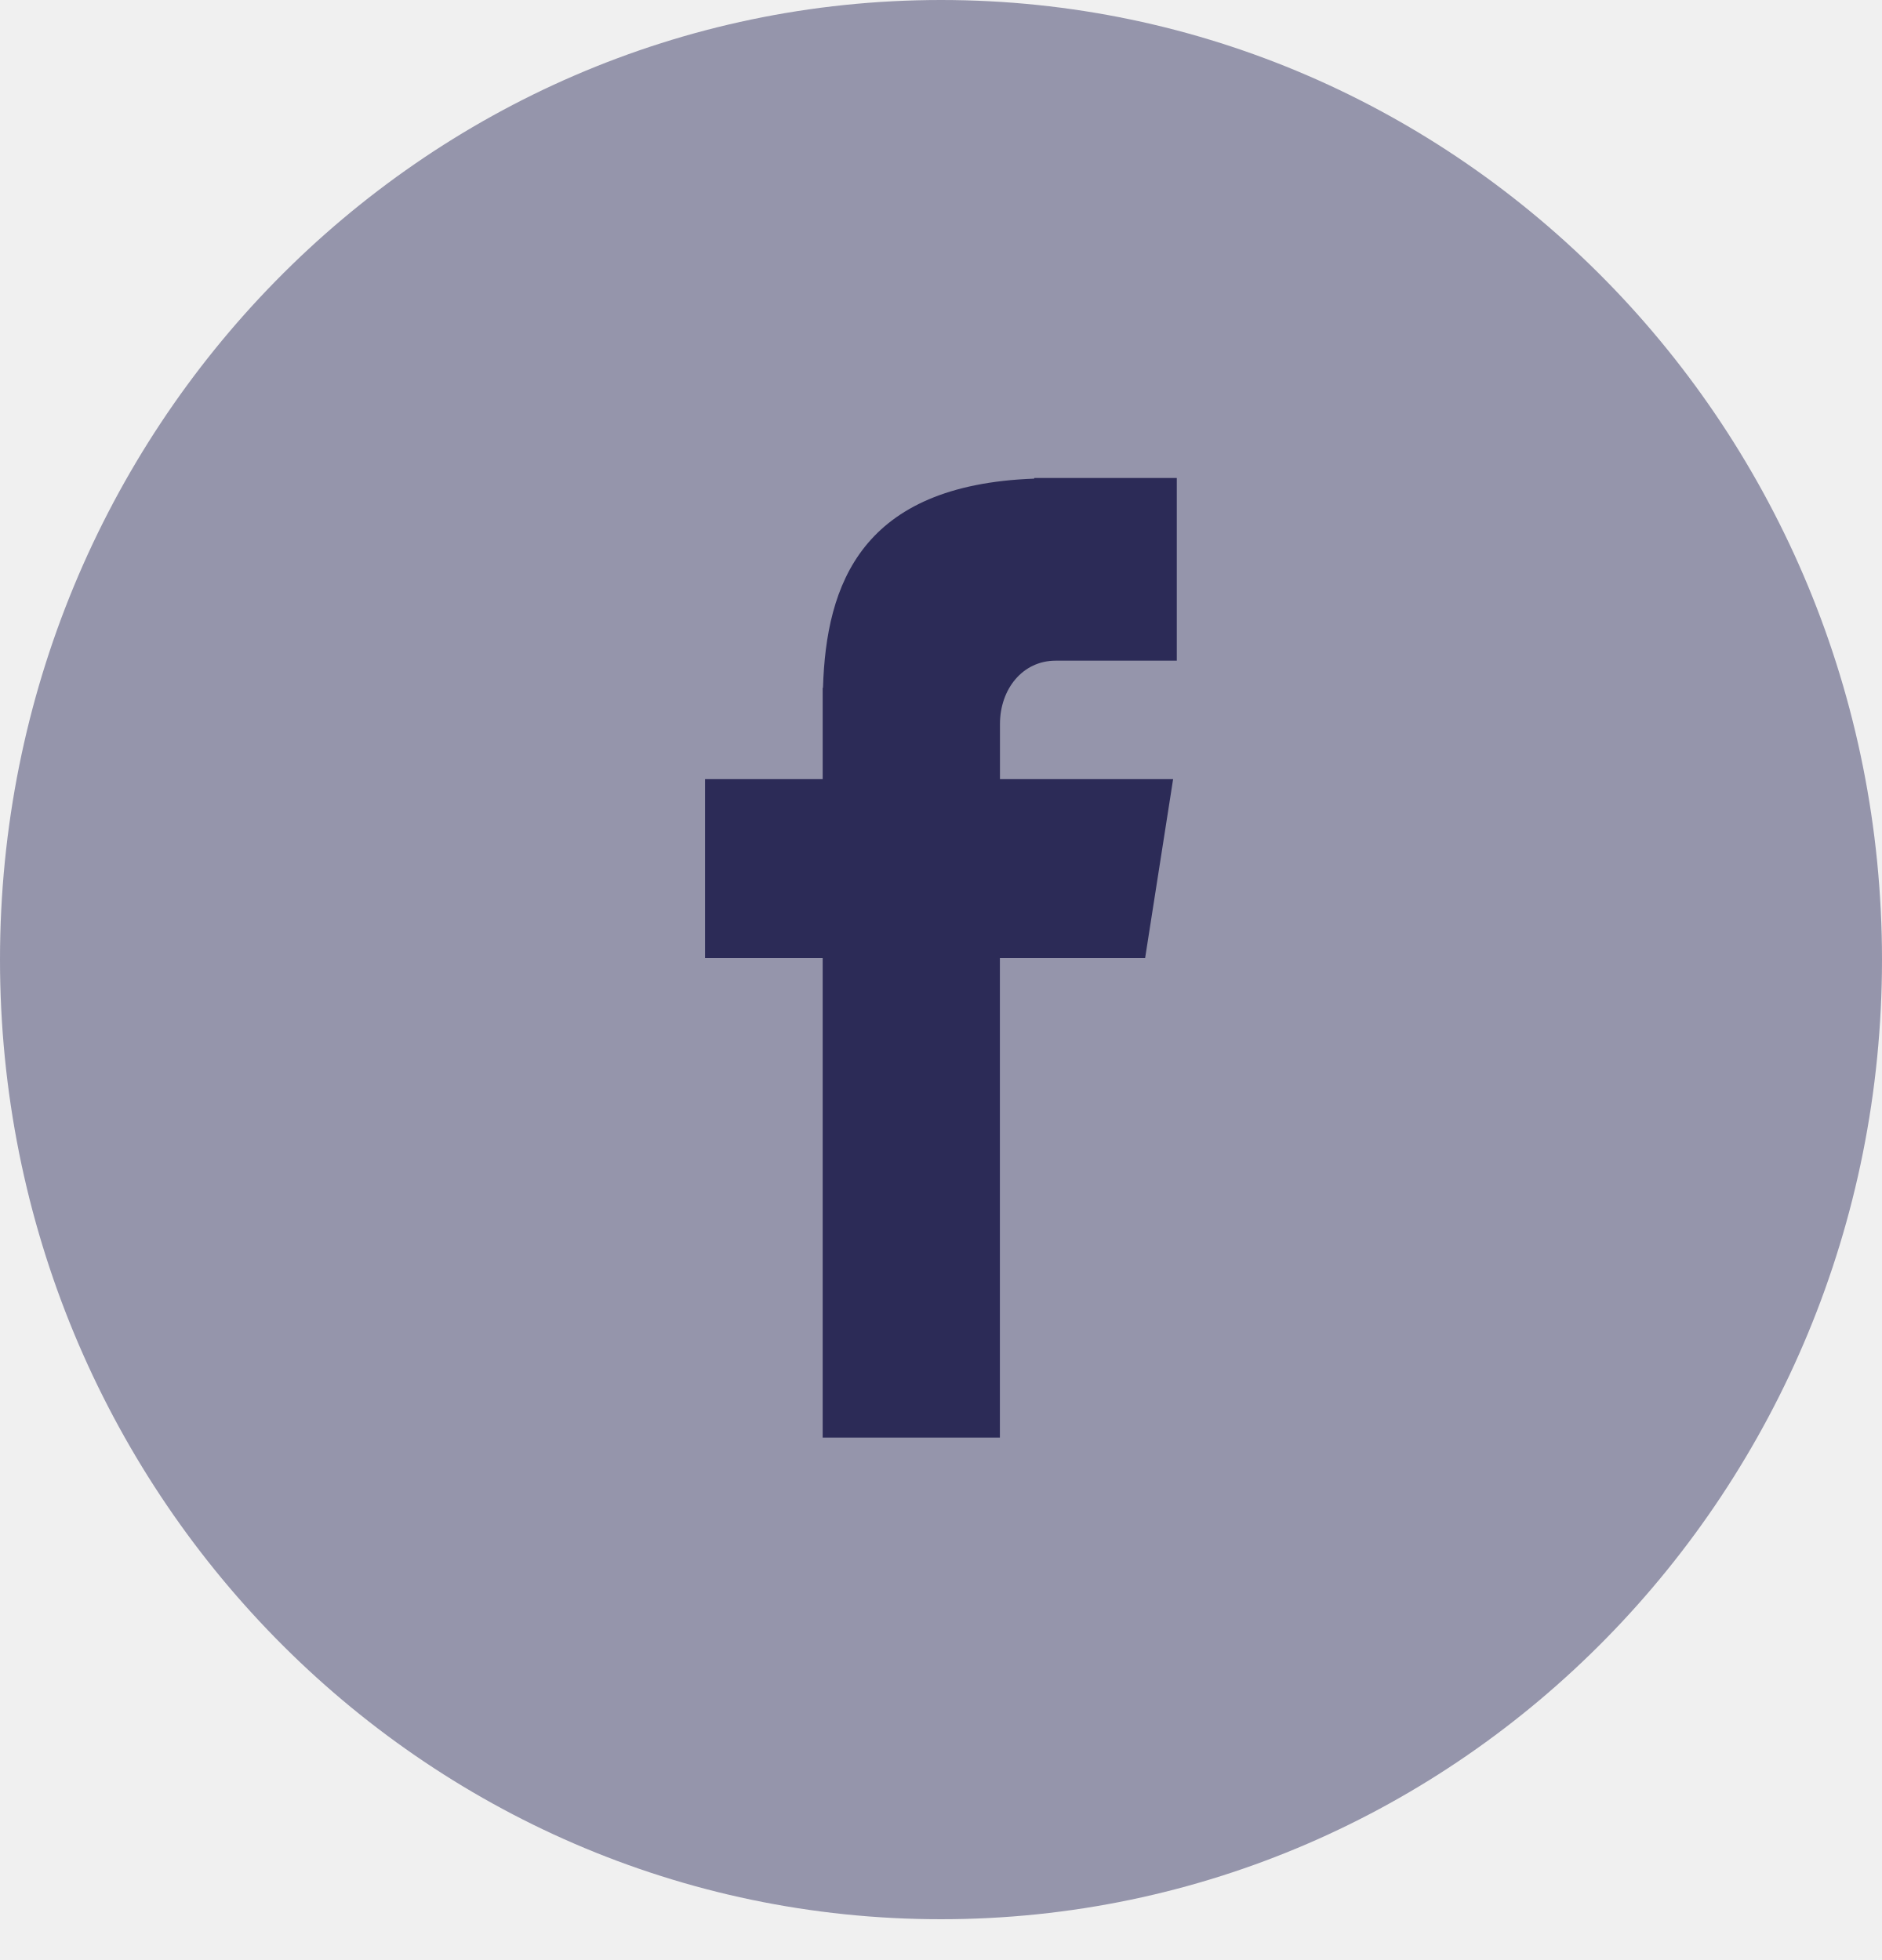
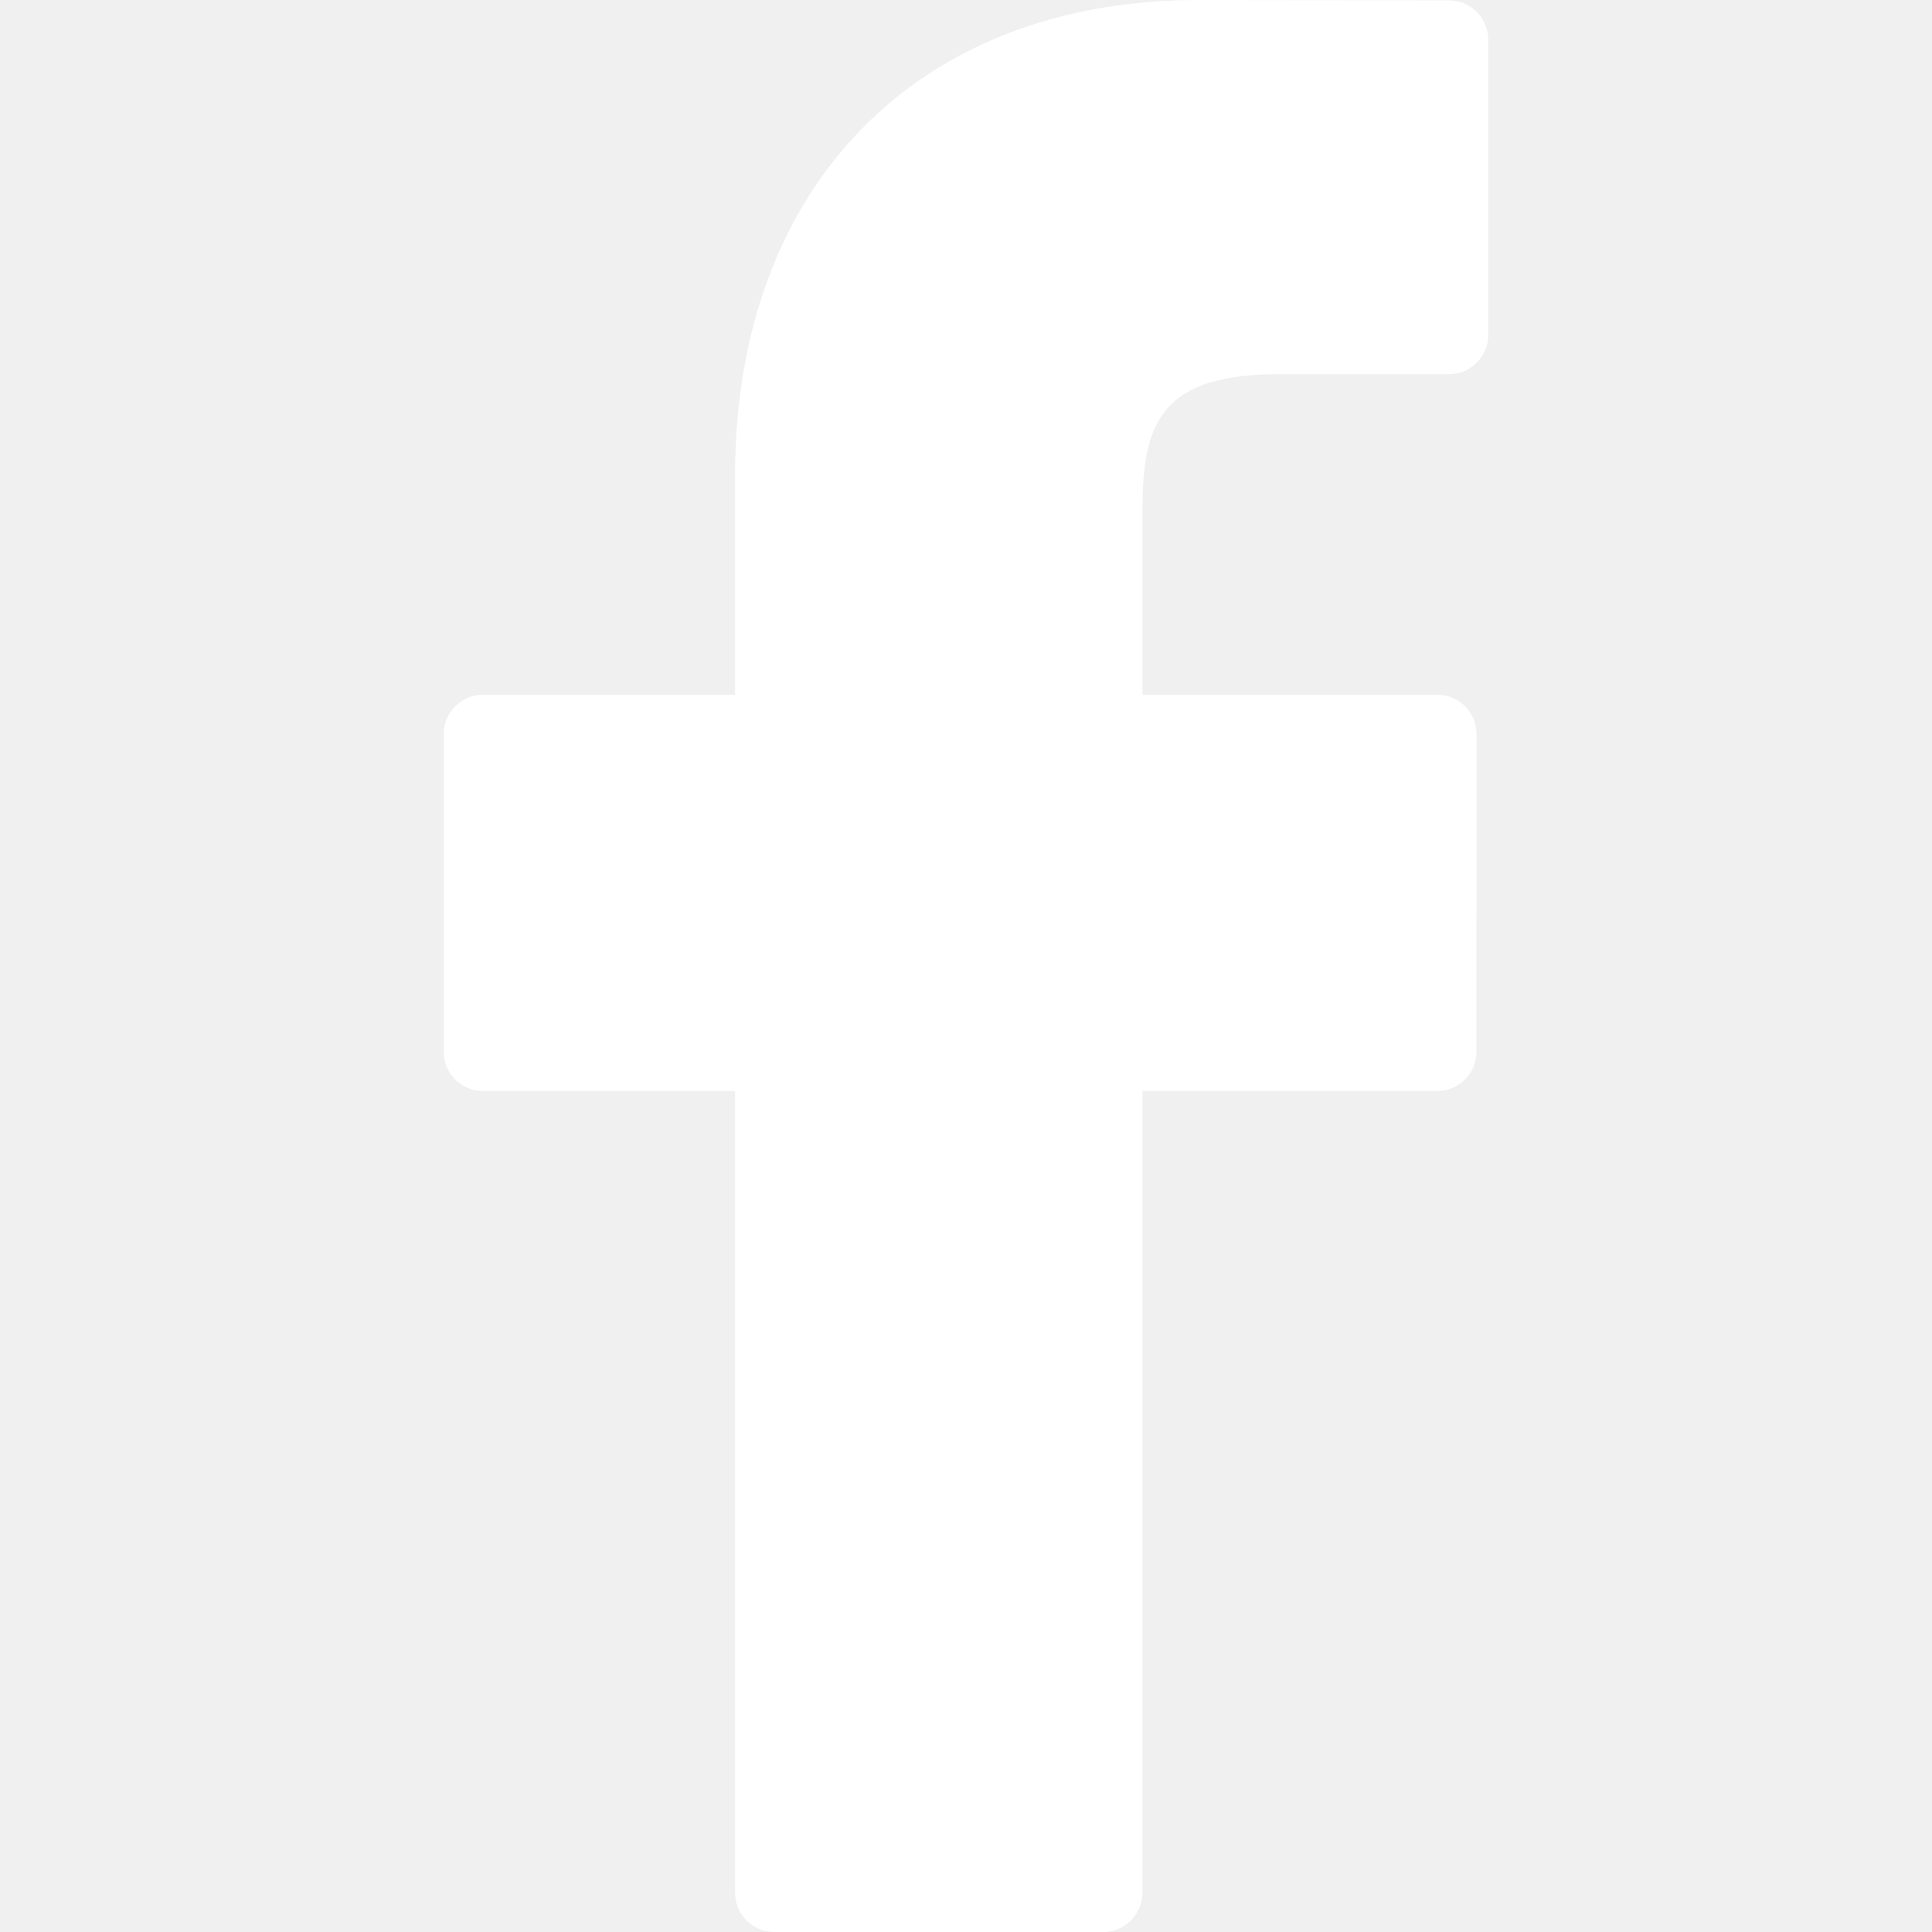
- <svg xmlns="http://www.w3.org/2000/svg" width="24" height="25" viewBox="0 0 24 25" fill="none">
-   <g clip-path="url(#clip0)">
-     <path d="M12 0C18.628 0 24 5.48 24 12.24C24 19 18.628 24.48 12 24.48C5.372 24.48 0 19 0 12.24C0 5.48 5.372 0 12 0Z" fill="#9595AB" />
-     <path d="M13.461 8.427H15.007V6.097H13.189V6.105C10.986 6.185 10.535 7.448 10.495 8.774H10.491V9.938H8.991V12.22H10.491V18.337H12.751V12.22H14.603L14.96 9.938H12.752V9.235C12.752 8.786 13.044 8.427 13.461 8.427Z" fill="#2C2B57" />
-   </g>
-   <defs>
-     <clipPath id="clip0">
-       <path d="M0 0H24V24.48H0V0Z" fill="white" />
-     </clipPath>
-   </defs>
+ <svg xmlns="http://www.w3.org/2000/svg" width="15" height="15" viewBox="0 0 15 15" fill="none">
+   <path d="M11.25 0.003L9.304 0C7.119 0 5.707 1.449 5.707 3.692V5.394H3.751C3.582 5.394 3.445 5.531 3.445 5.7V8.166C3.445 8.335 3.582 8.471 3.751 8.471H5.707V14.694C5.707 14.863 5.844 15 6.013 15H8.564C8.733 15 8.87 14.863 8.87 14.694V8.471H11.157C11.326 8.471 11.463 8.335 11.463 8.166L11.464 5.7C11.464 5.618 11.432 5.541 11.374 5.483C11.317 5.426 11.239 5.394 11.158 5.394H8.87V3.951C8.87 3.257 9.036 2.905 9.939 2.905L11.249 2.905C11.418 2.905 11.555 2.768 11.555 2.599V0.309C11.555 0.14 11.418 0.003 11.25 0.003Z" fill="white" />
</svg>
